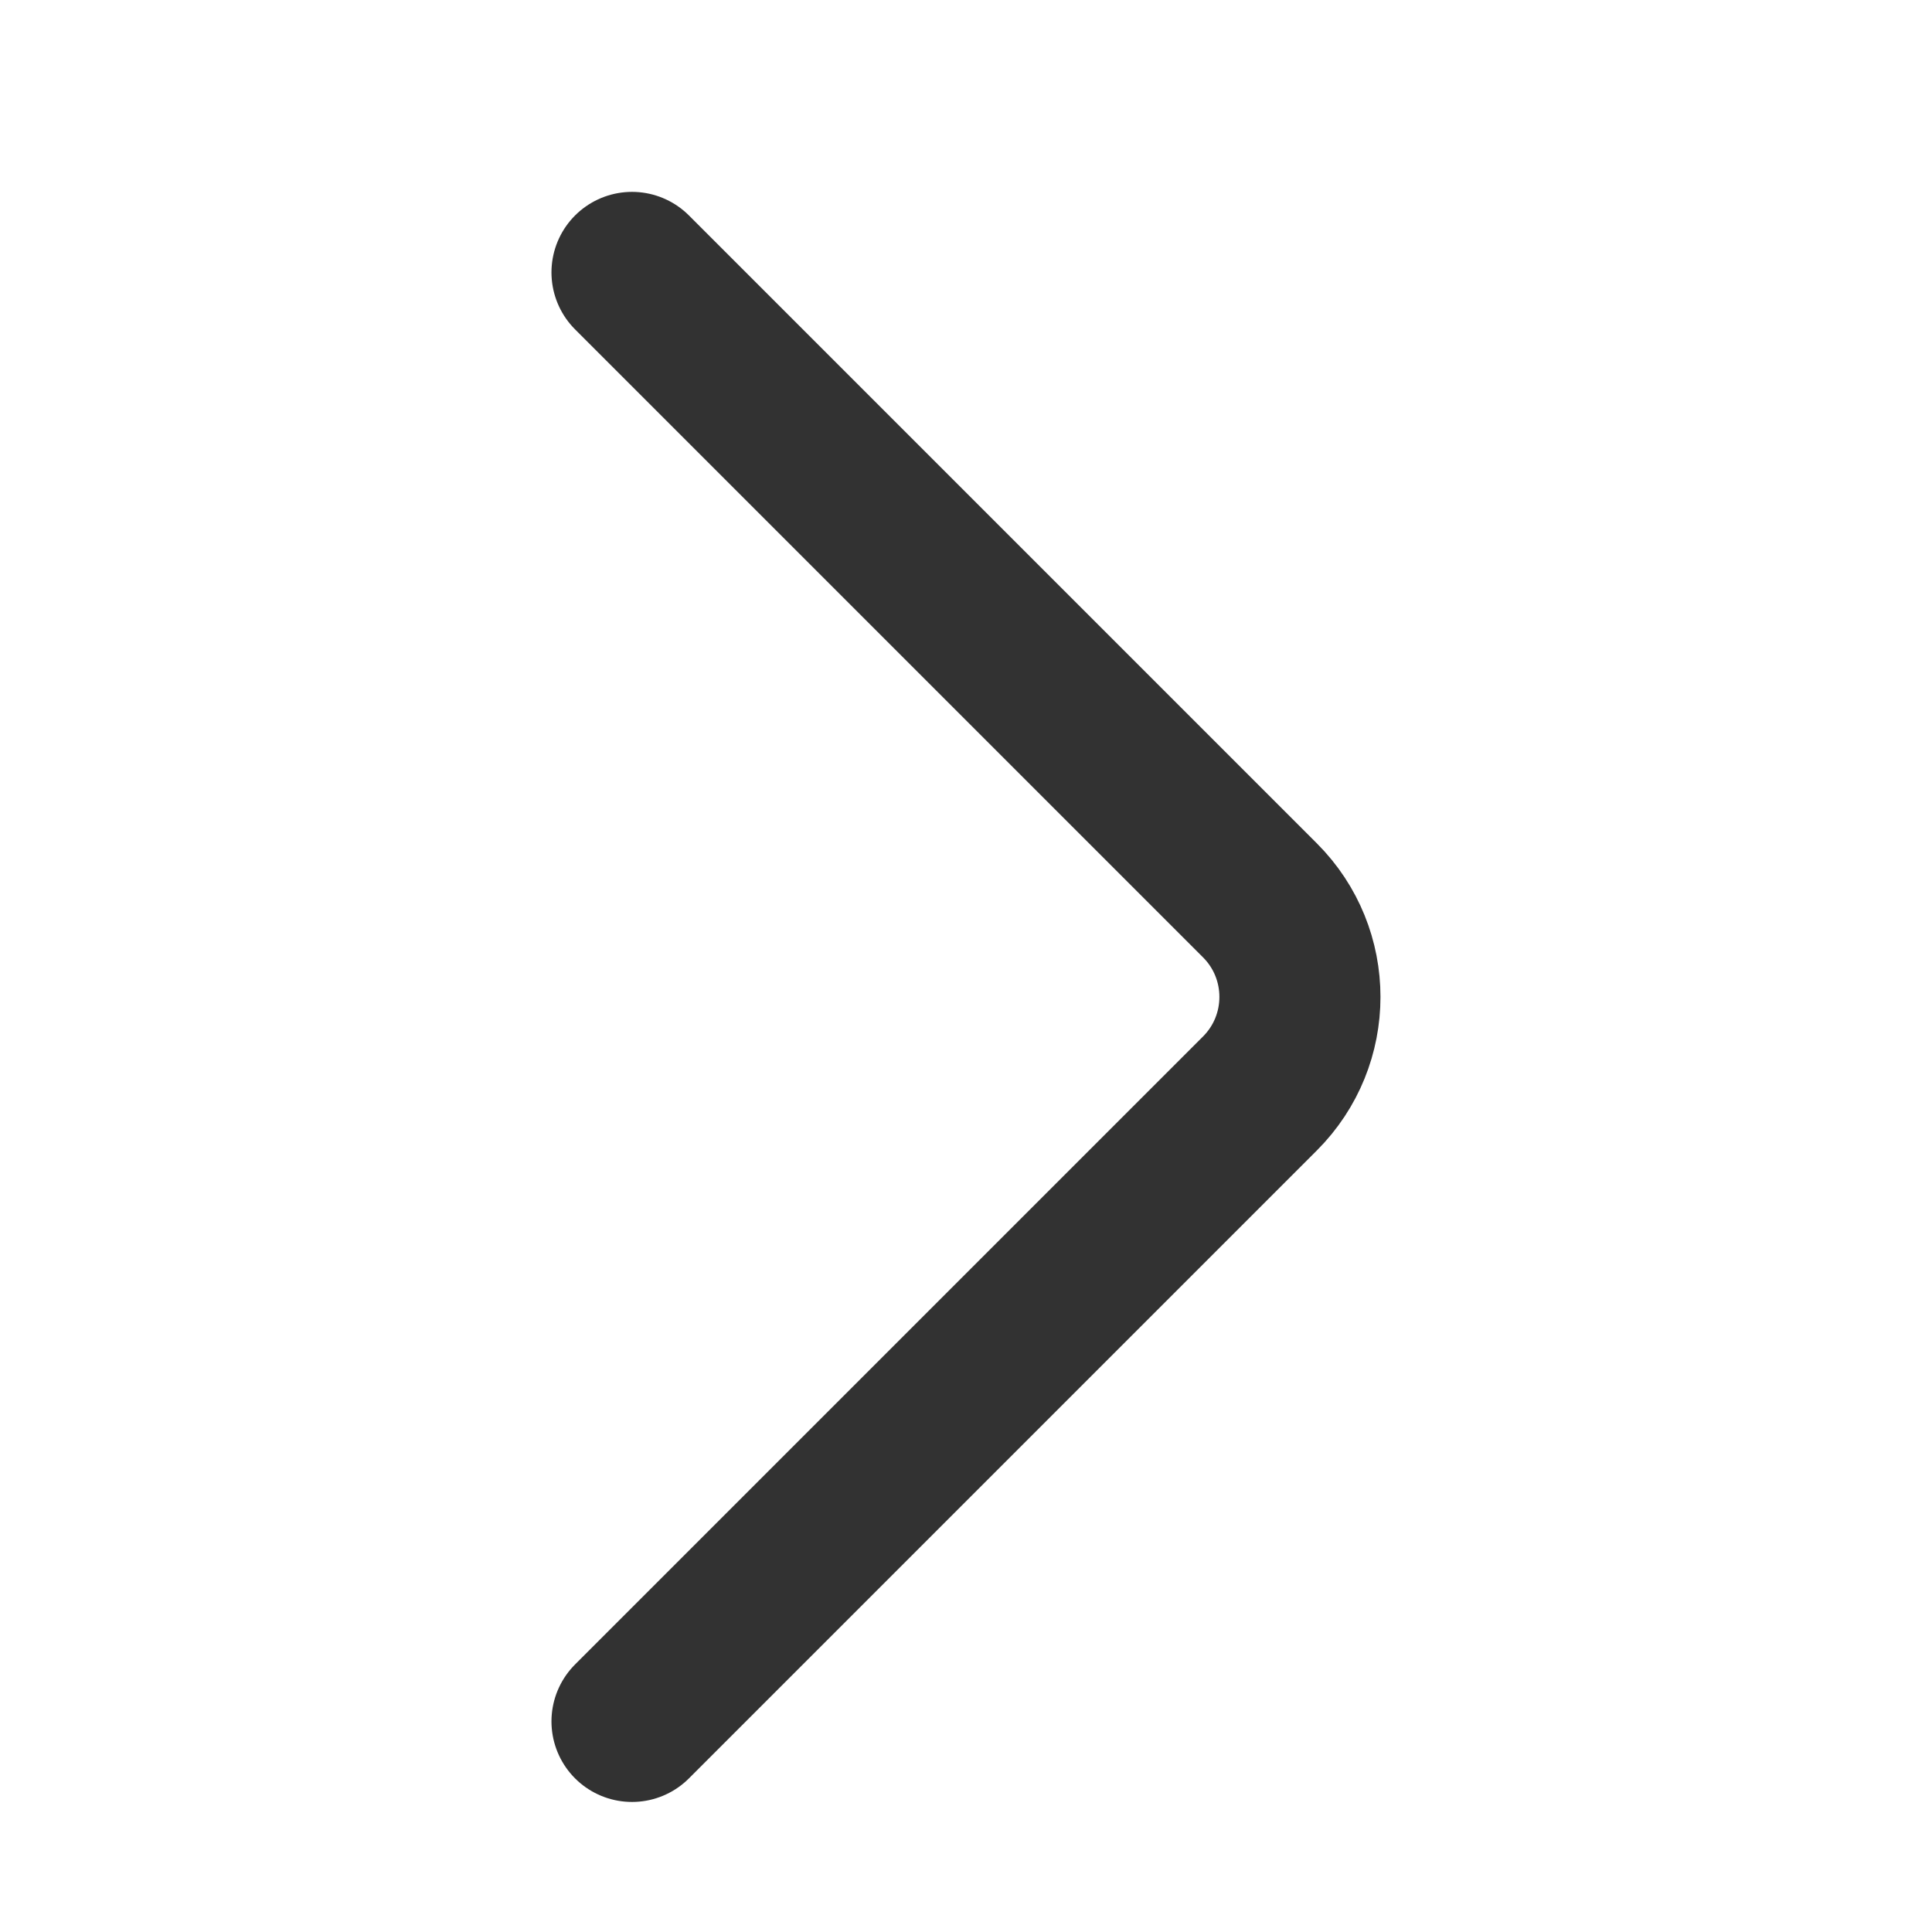
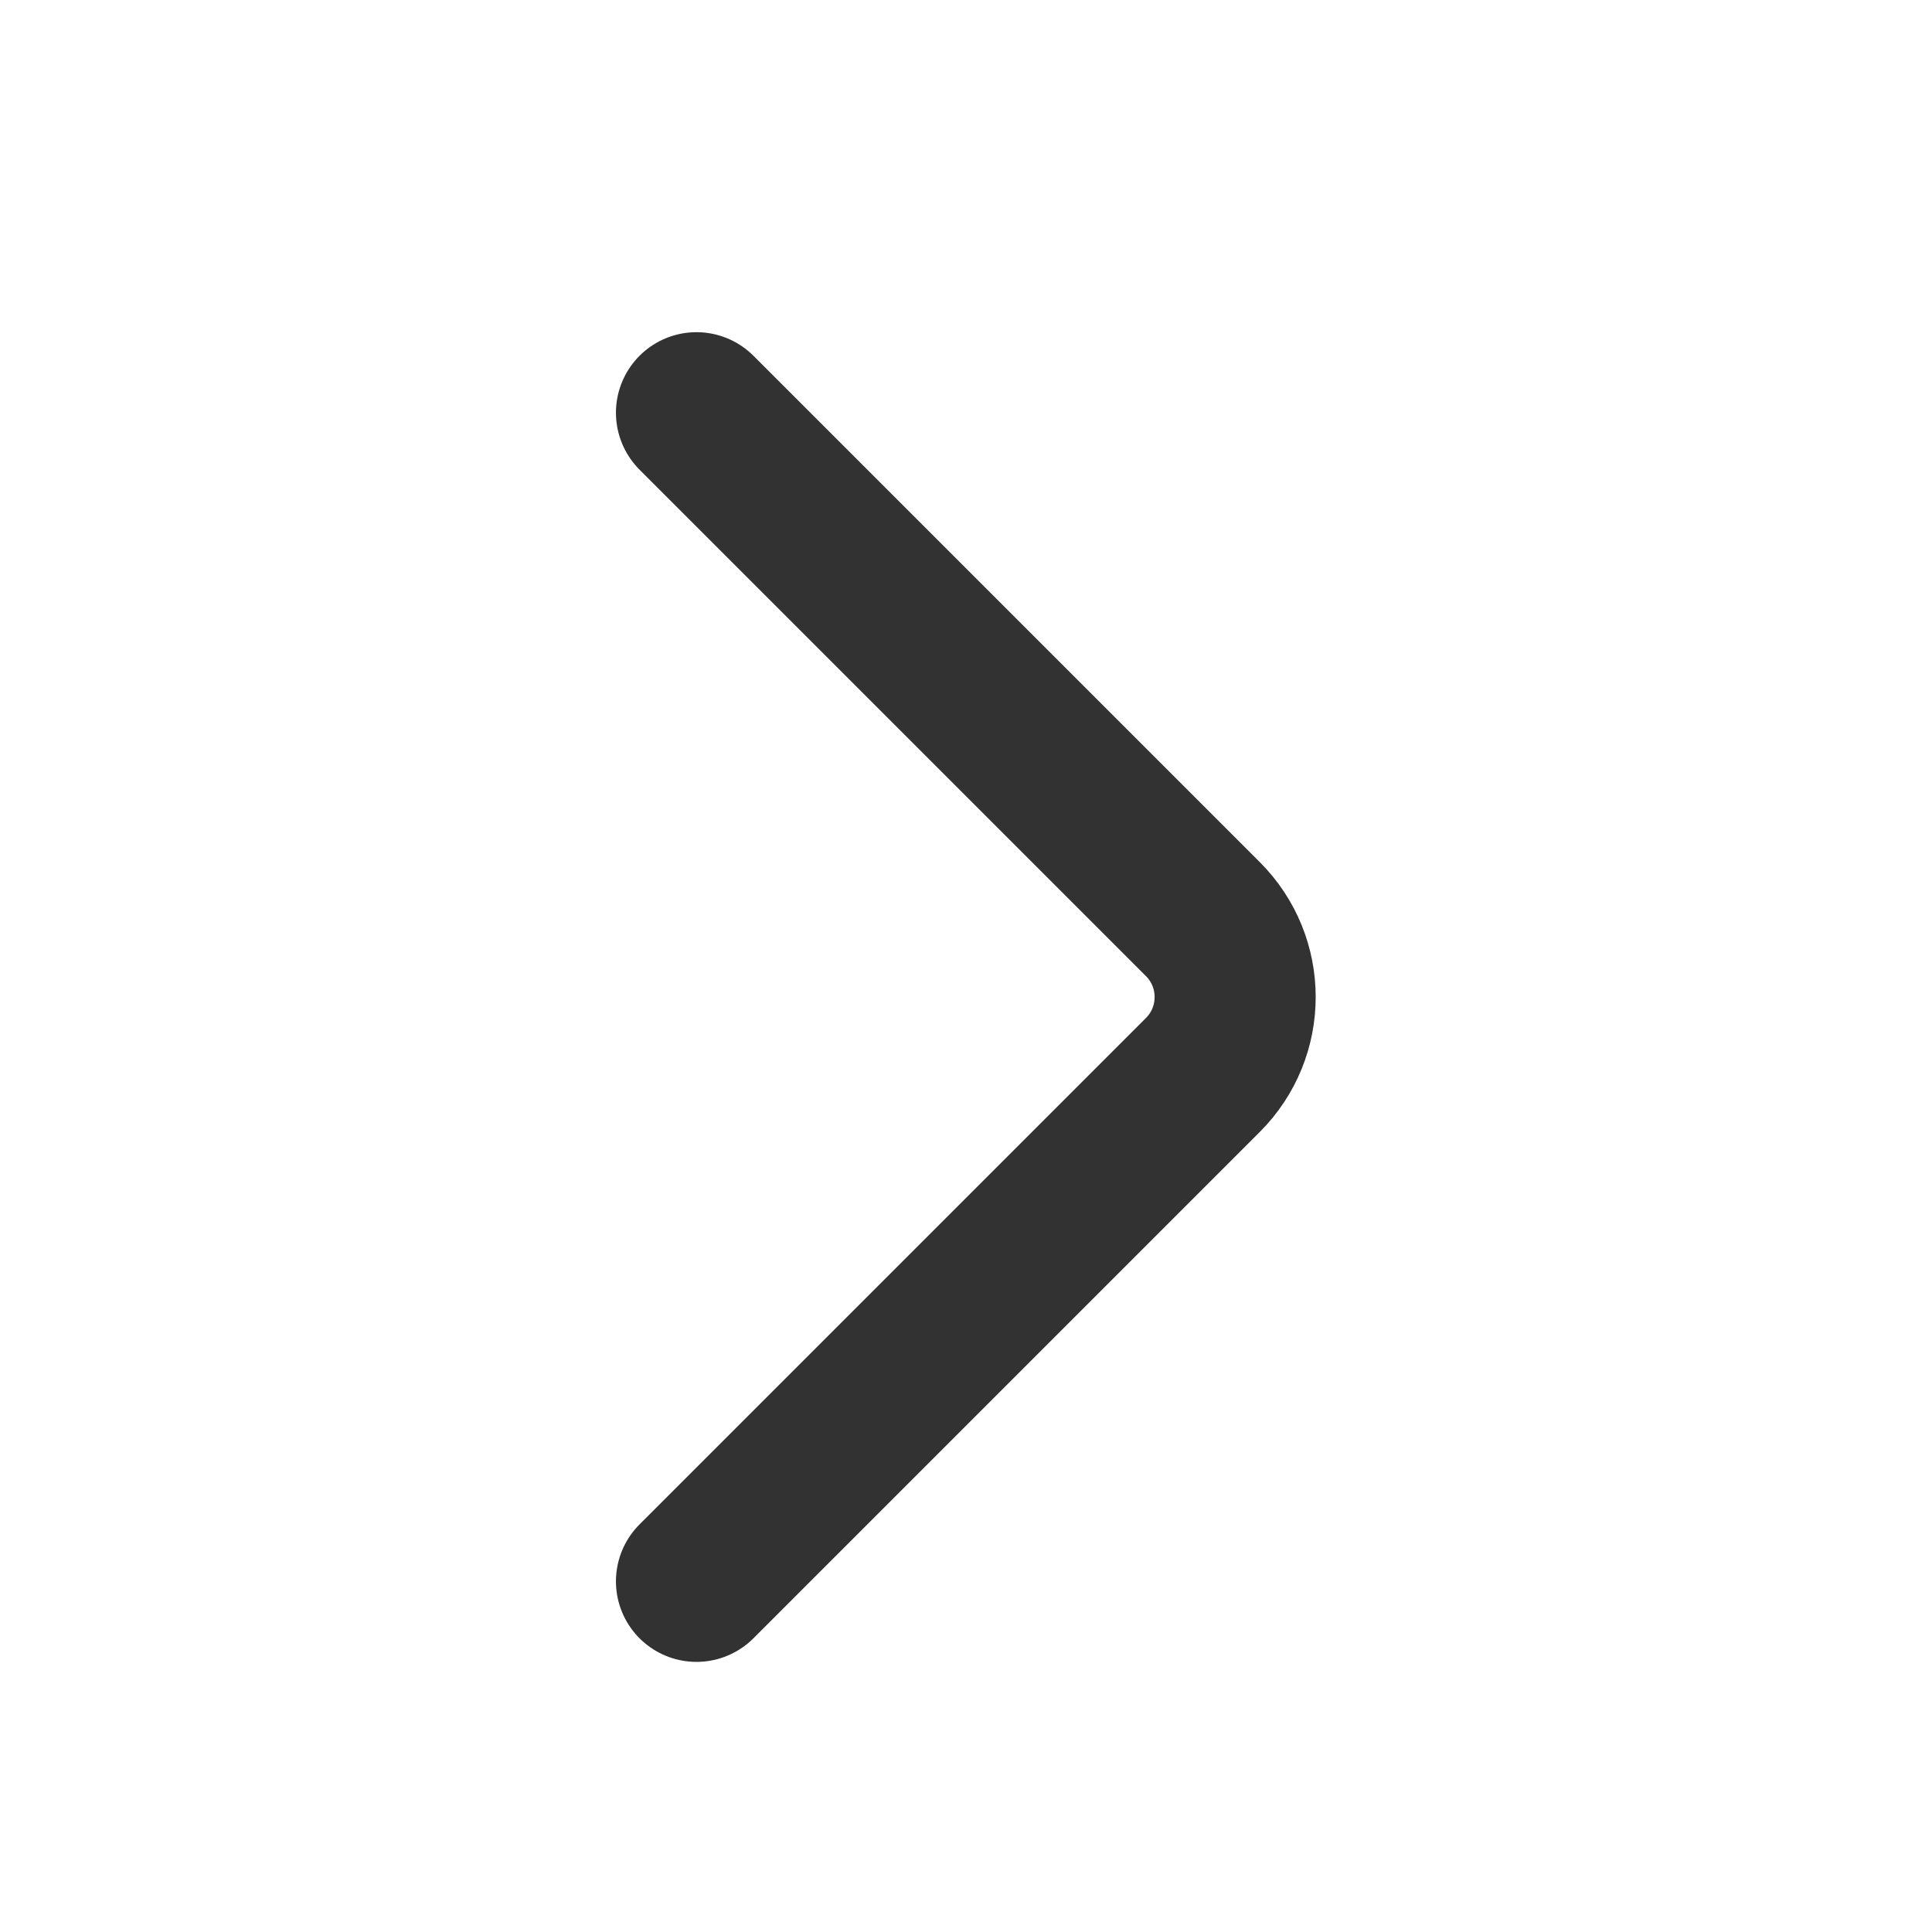
<svg xmlns="http://www.w3.org/2000/svg" viewBox="0 0 800 800">
-   <path d="m261.7 712.8 260-260c22.1-22.1 22.1-57.9 0-80l-260-260" fill="none" stroke="#323232" stroke-linecap="round" stroke-linejoin="round" stroke-width="66.7" />
+   <path d="m288.4 654.8 209.7-209.7c17.8-17.8 17.8-46.7 0-64.5l-209.7-209.7" fill="none" stroke="#323232" stroke-linecap="round" stroke-linejoin="round" stroke-width="66.7" />
</svg>
